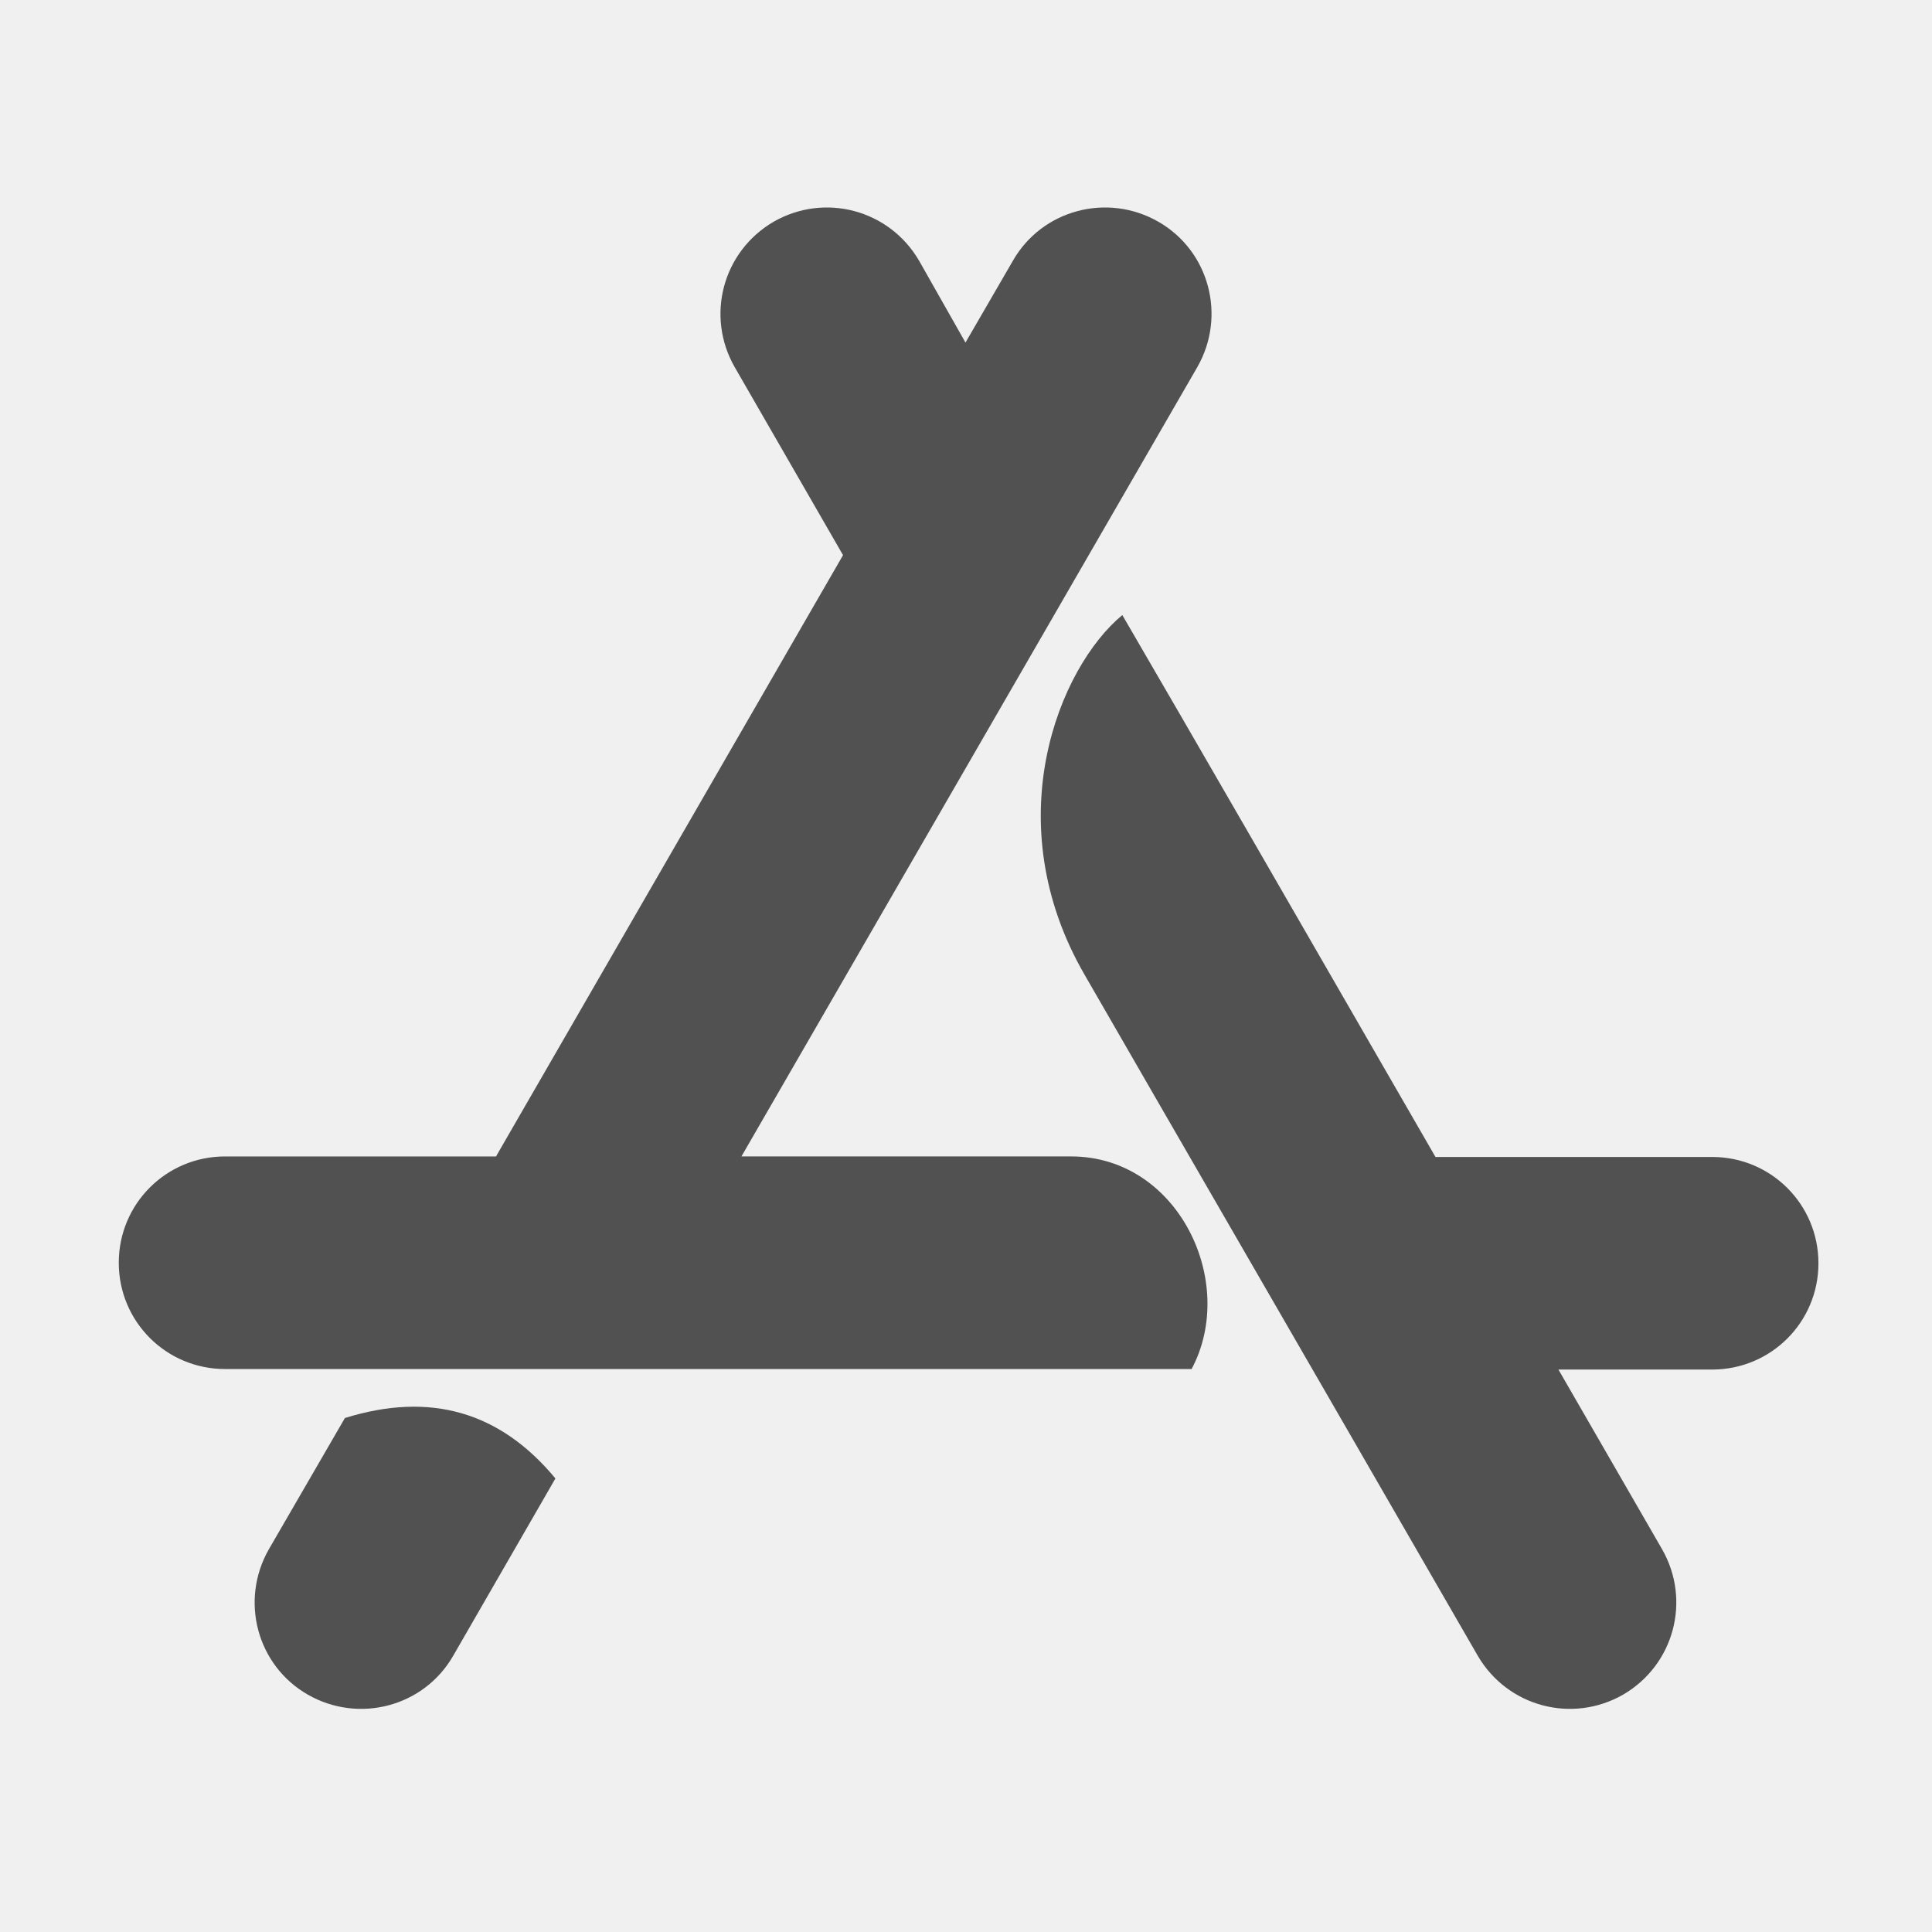
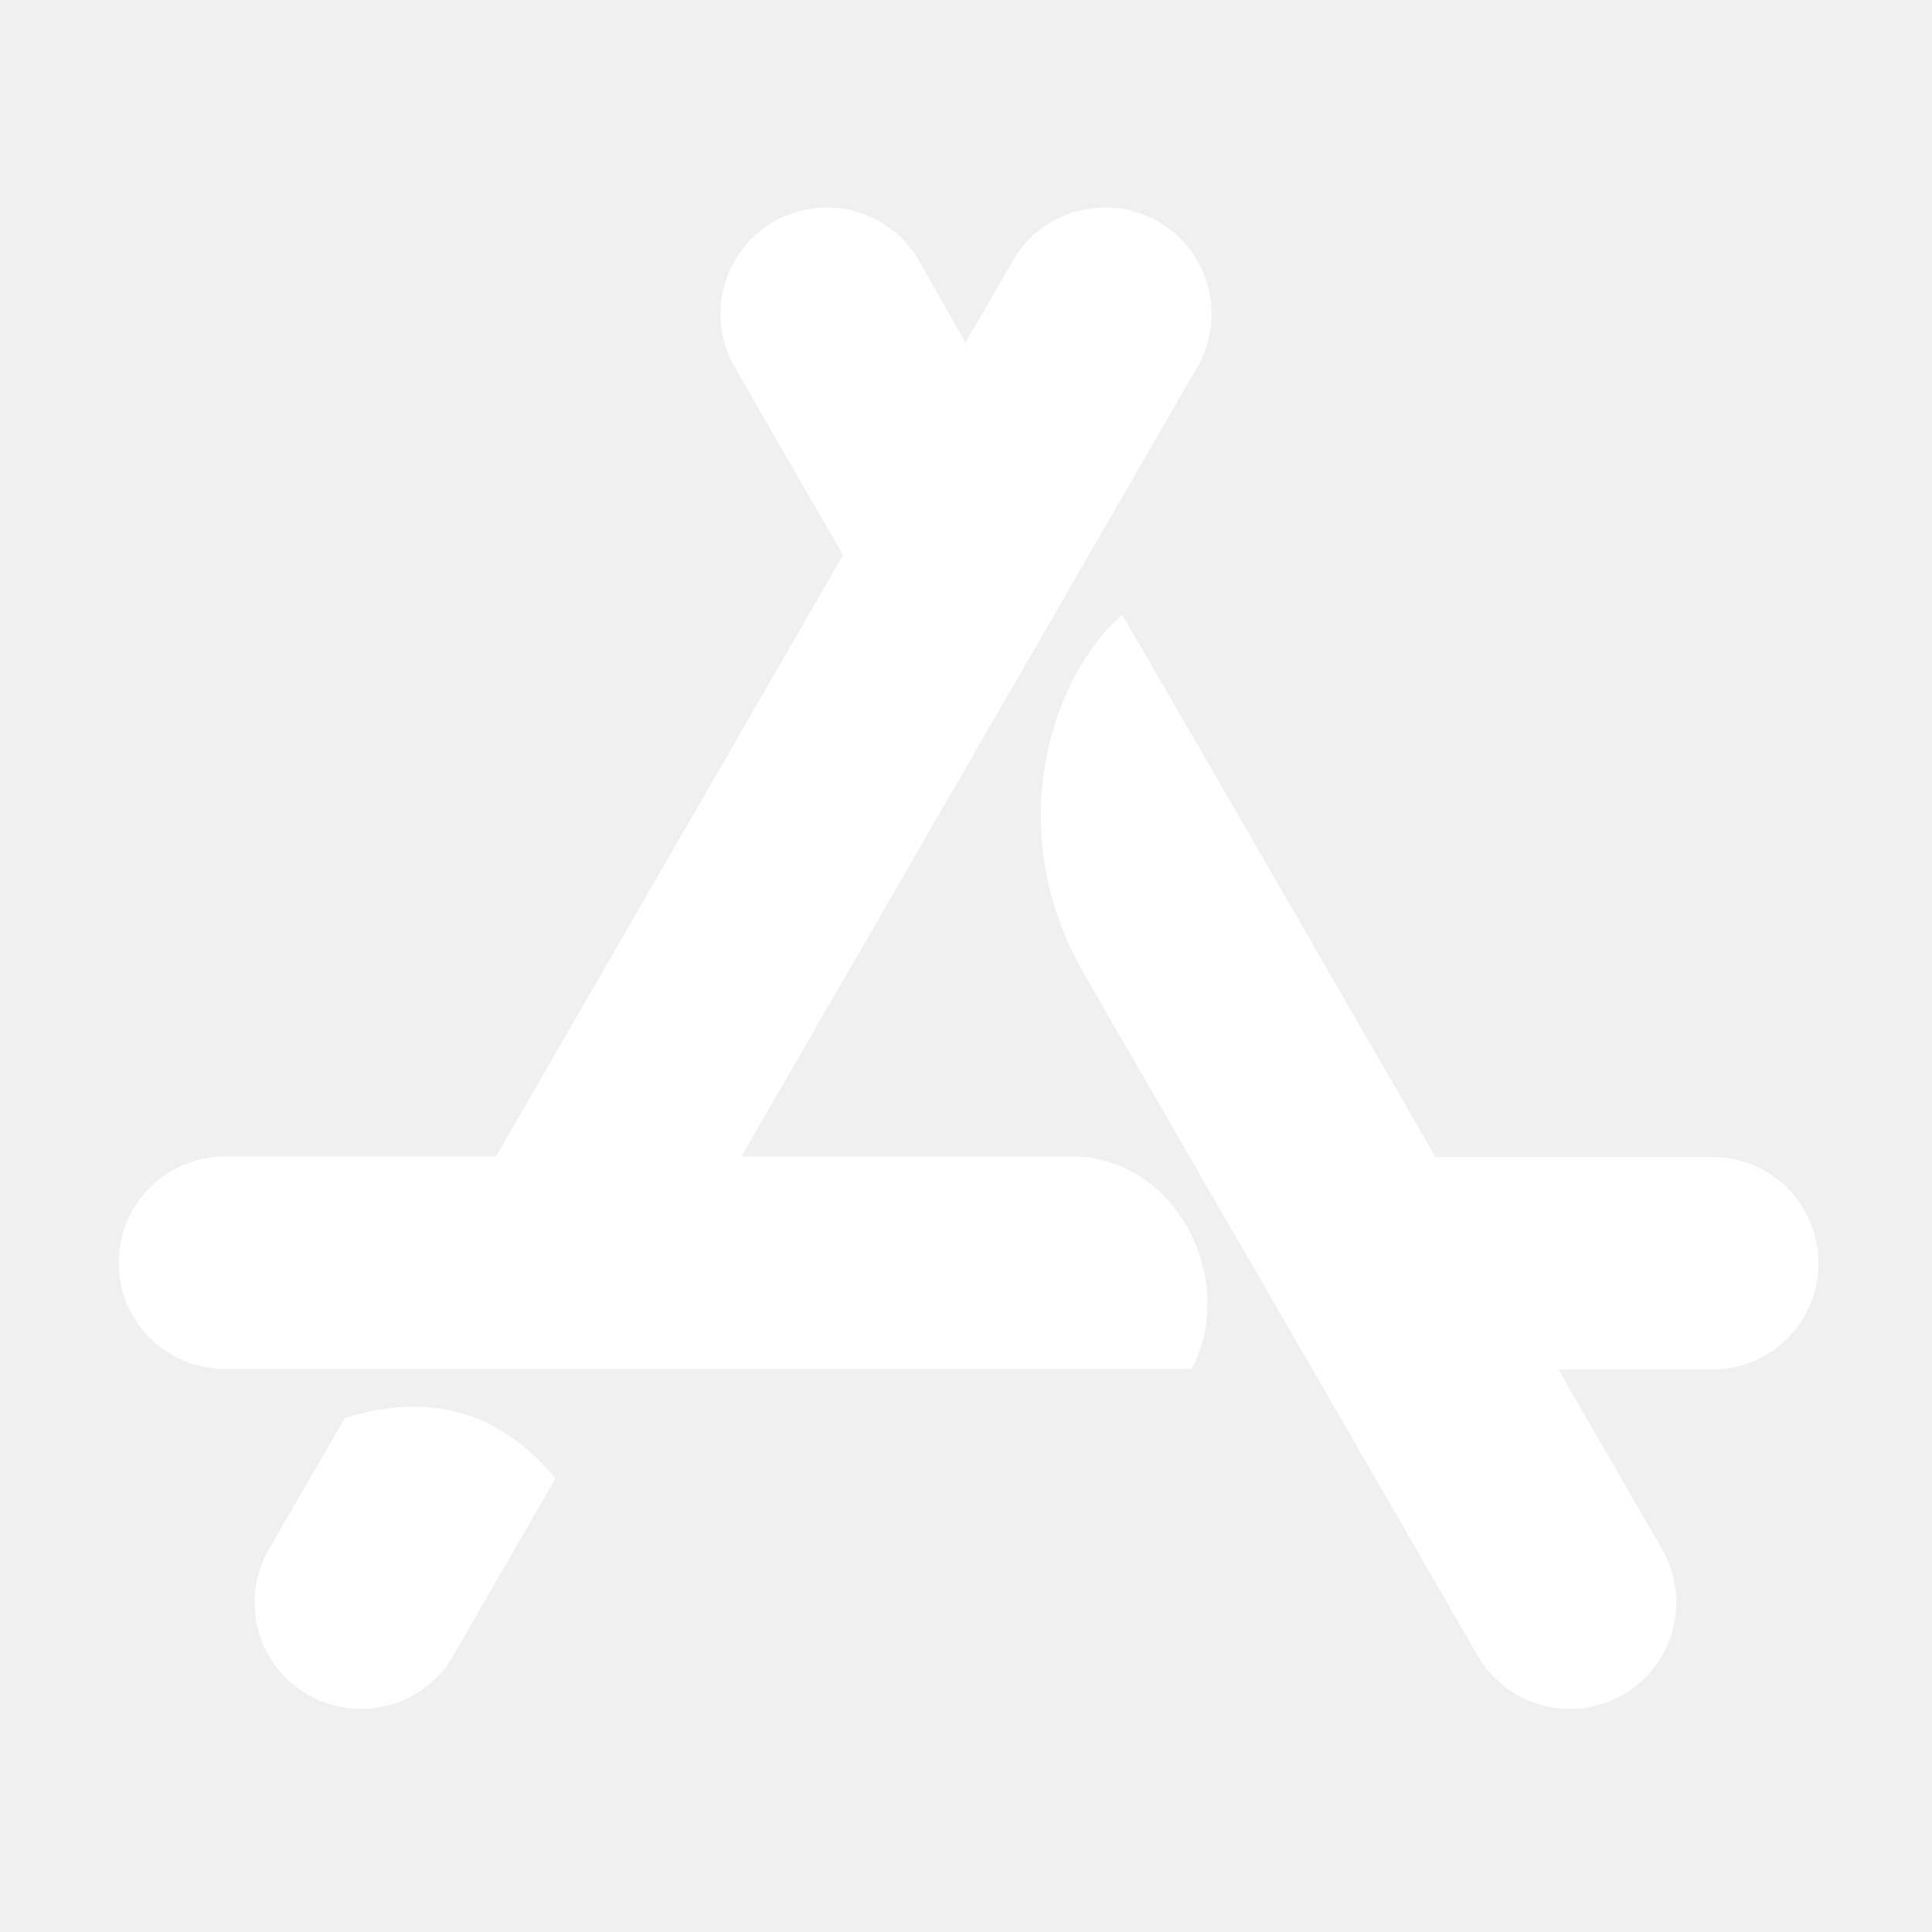
<svg xmlns="http://www.w3.org/2000/svg" t="1771001799880" class="icon" viewBox="0 0 1024 1024" version="1.1" p-id="1568" width="200" height="200">
-   <path d="M511.724 181.563l25.131-43.358c15.465-27.064 49.986-36.178 77.051-20.713 27.064 15.465 36.178 49.986 20.713 77.051l-241.647 418.395h174.814c56.614 0 88.374 66.557 63.795 112.677h-512.292c-31.207 0-56.338-25.131-56.338-56.338 0-31.207 25.131-56.338 56.338-56.338h143.607l183.928-318.698-57.443-99.697c-15.465-27.064-6.352-61.309 20.713-77.051 27.064-15.465 61.309-6.352 77.051 20.713l24.579 43.358z m-217.344 602.047l-54.129 93.897c-15.465 27.064-49.986 36.178-77.051 20.713-27.064-15.465-36.178-49.986-20.713-77.051l40.321-69.594c45.292-14.085 82.298-3.314 111.572 32.036z m466.448-170.396h146.645c31.207 0 56.338 25.131 56.338 56.338 0 31.207-25.131 56.338-56.338 56.338h-81.47l54.957 95.278c15.465 27.064 6.352 61.309-20.713 77.051-27.064 15.465-61.309 6.352-77.051-20.713-92.516-160.454-162.111-280.587-208.231-360.676-47.225-81.47-13.532-163.215 19.884-190.832 37.007 63.519 92.24 159.349 165.977 287.215zM512-130.23z" fill="#515151" p-id="1569" />
+   <path d="M511.724 181.563l25.131-43.358c15.465-27.064 49.986-36.178 77.051-20.713 27.064 15.465 36.178 49.986 20.713 77.051l-241.647 418.395h174.814c56.614 0 88.374 66.557 63.795 112.677h-512.292c-31.207 0-56.338-25.131-56.338-56.338 0-31.207 25.131-56.338 56.338-56.338h143.607l183.928-318.698-57.443-99.697c-15.465-27.064-6.352-61.309 20.713-77.051 27.064-15.465 61.309-6.352 77.051 20.713l24.579 43.358z m-217.344 602.047l-54.129 93.897c-15.465 27.064-49.986 36.178-77.051 20.713-27.064-15.465-36.178-49.986-20.713-77.051l40.321-69.594c45.292-14.085 82.298-3.314 111.572 32.036z m466.448-170.396h146.645c31.207 0 56.338 25.131 56.338 56.338 0 31.207-25.131 56.338-56.338 56.338h-81.47l54.957 95.278c15.465 27.064 6.352 61.309-20.713 77.051-27.064 15.465-61.309 6.352-77.051-20.713-92.516-160.454-162.111-280.587-208.231-360.676-47.225-81.47-13.532-163.215 19.884-190.832 37.007 63.519 92.24 159.349 165.977 287.215zM512-130.23z" fill="#ffffff" p-id="1569" />
</svg>
